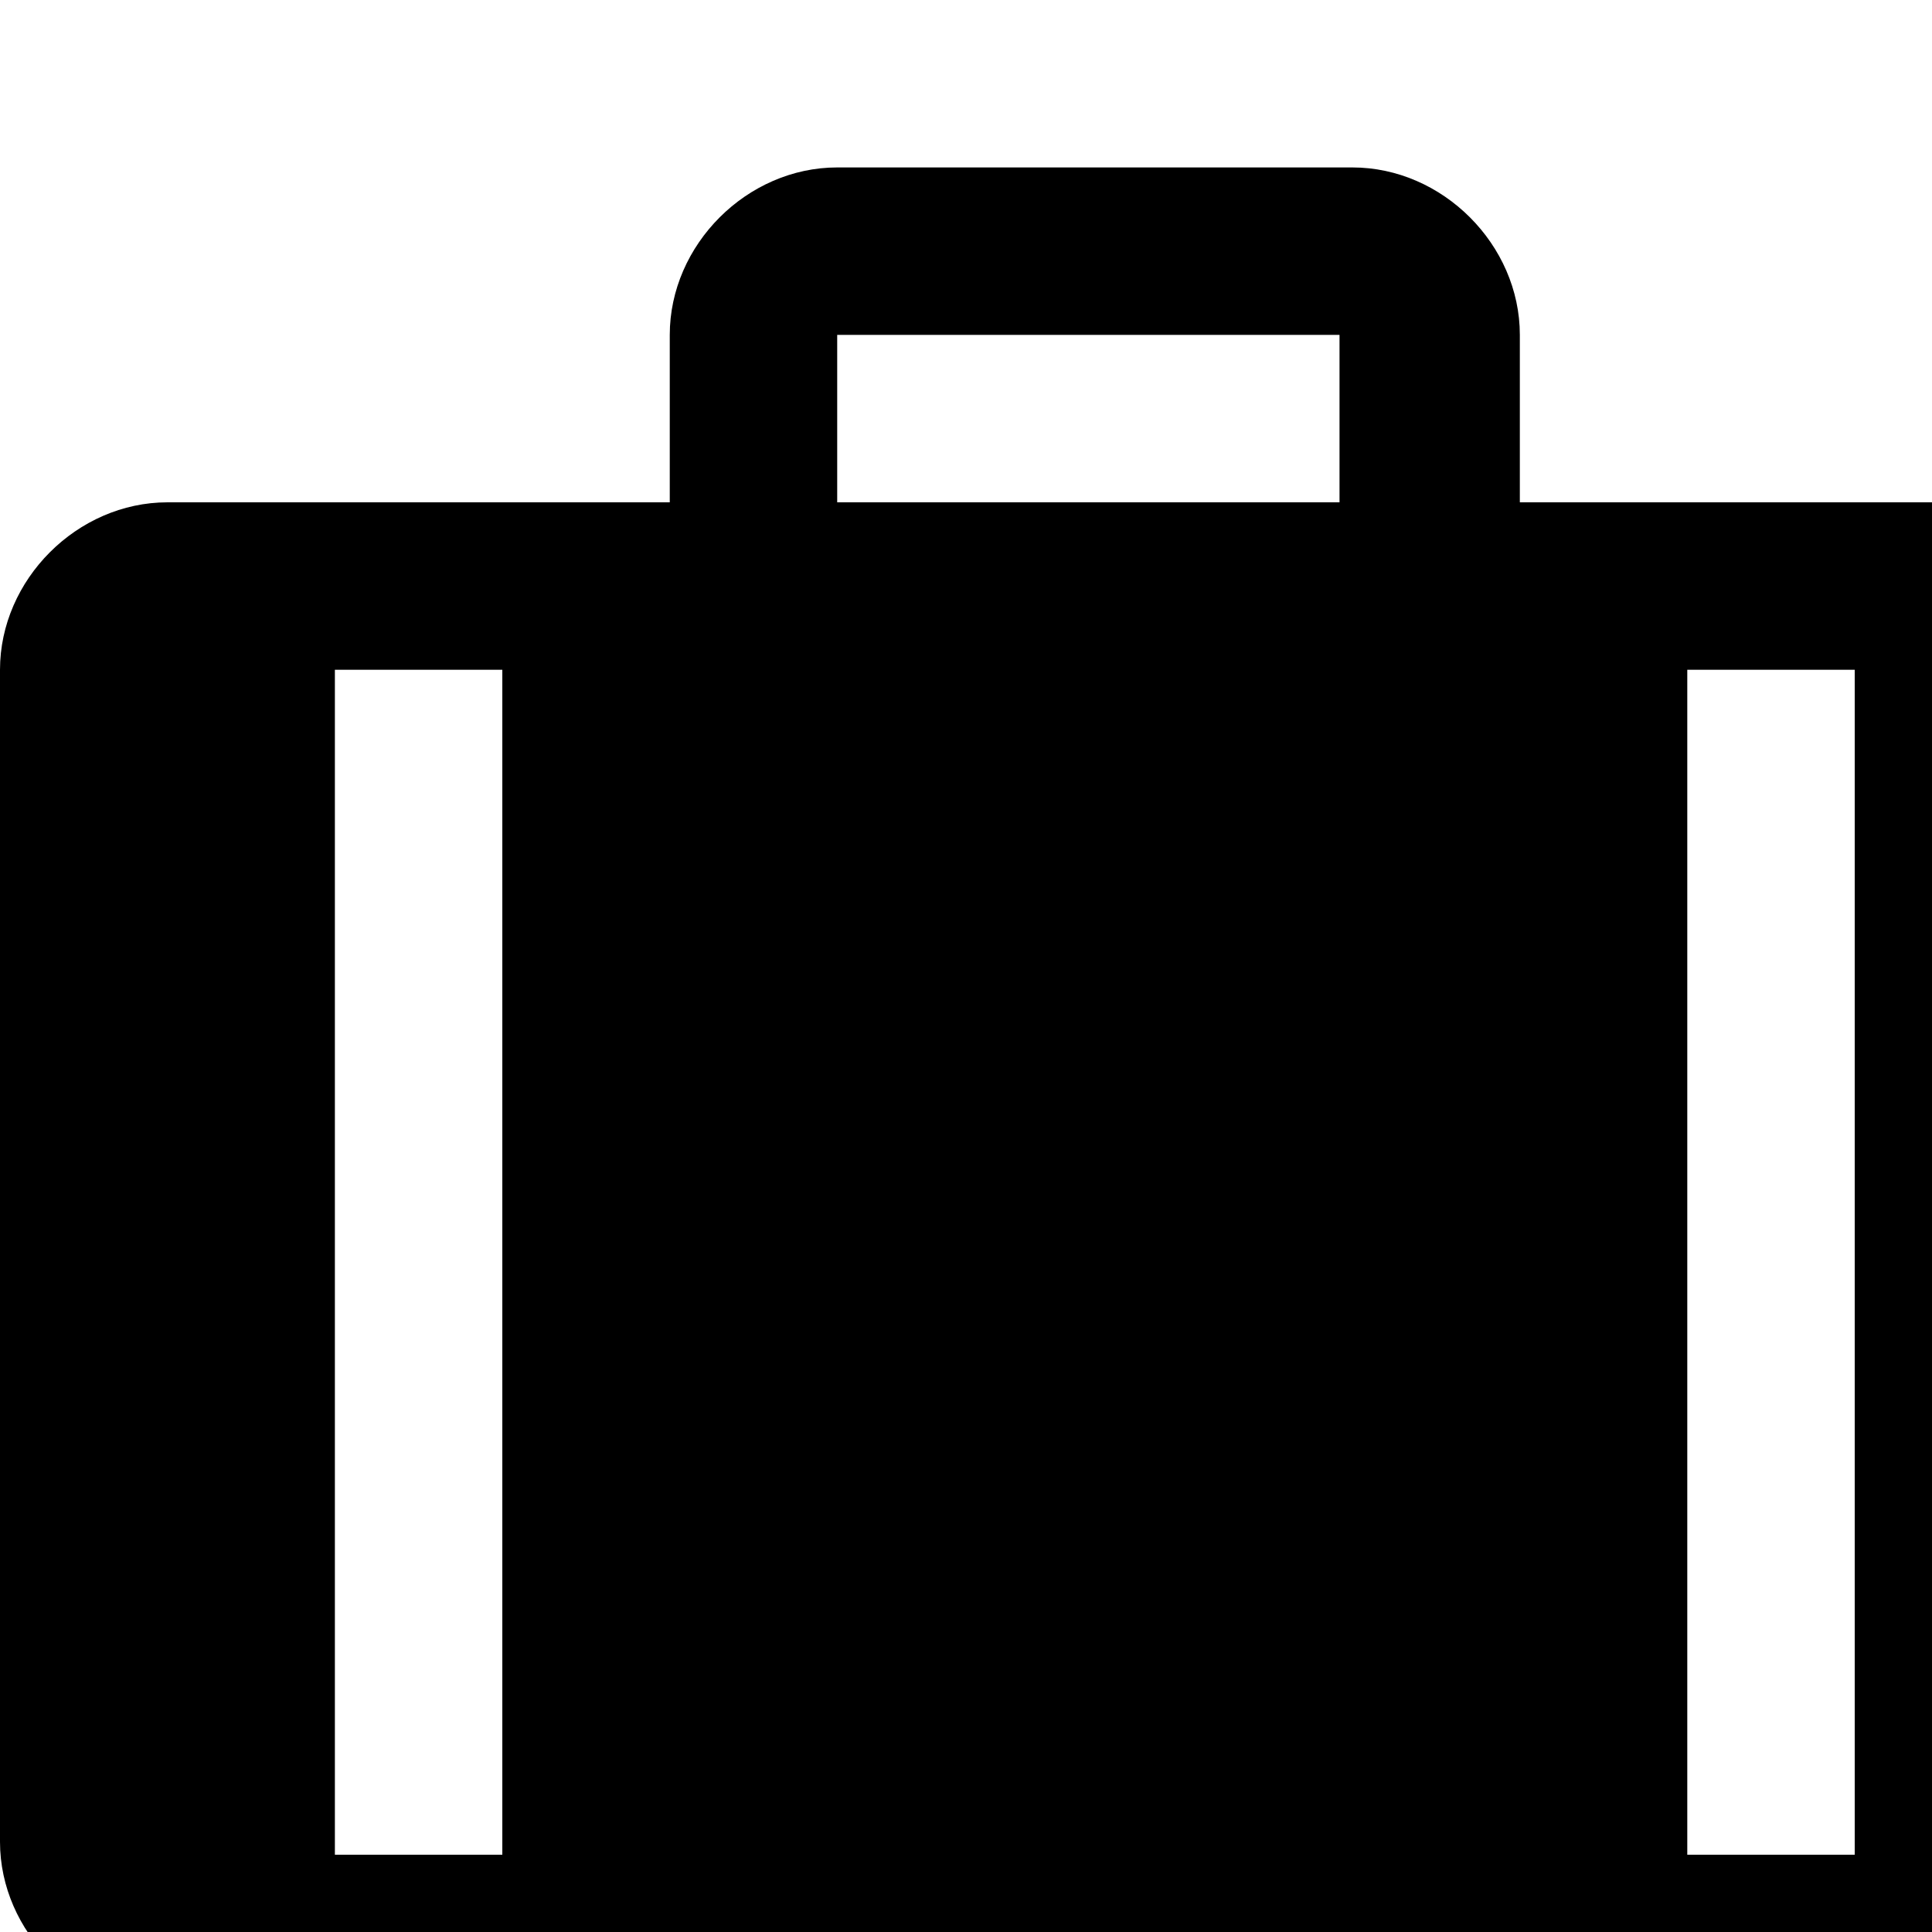
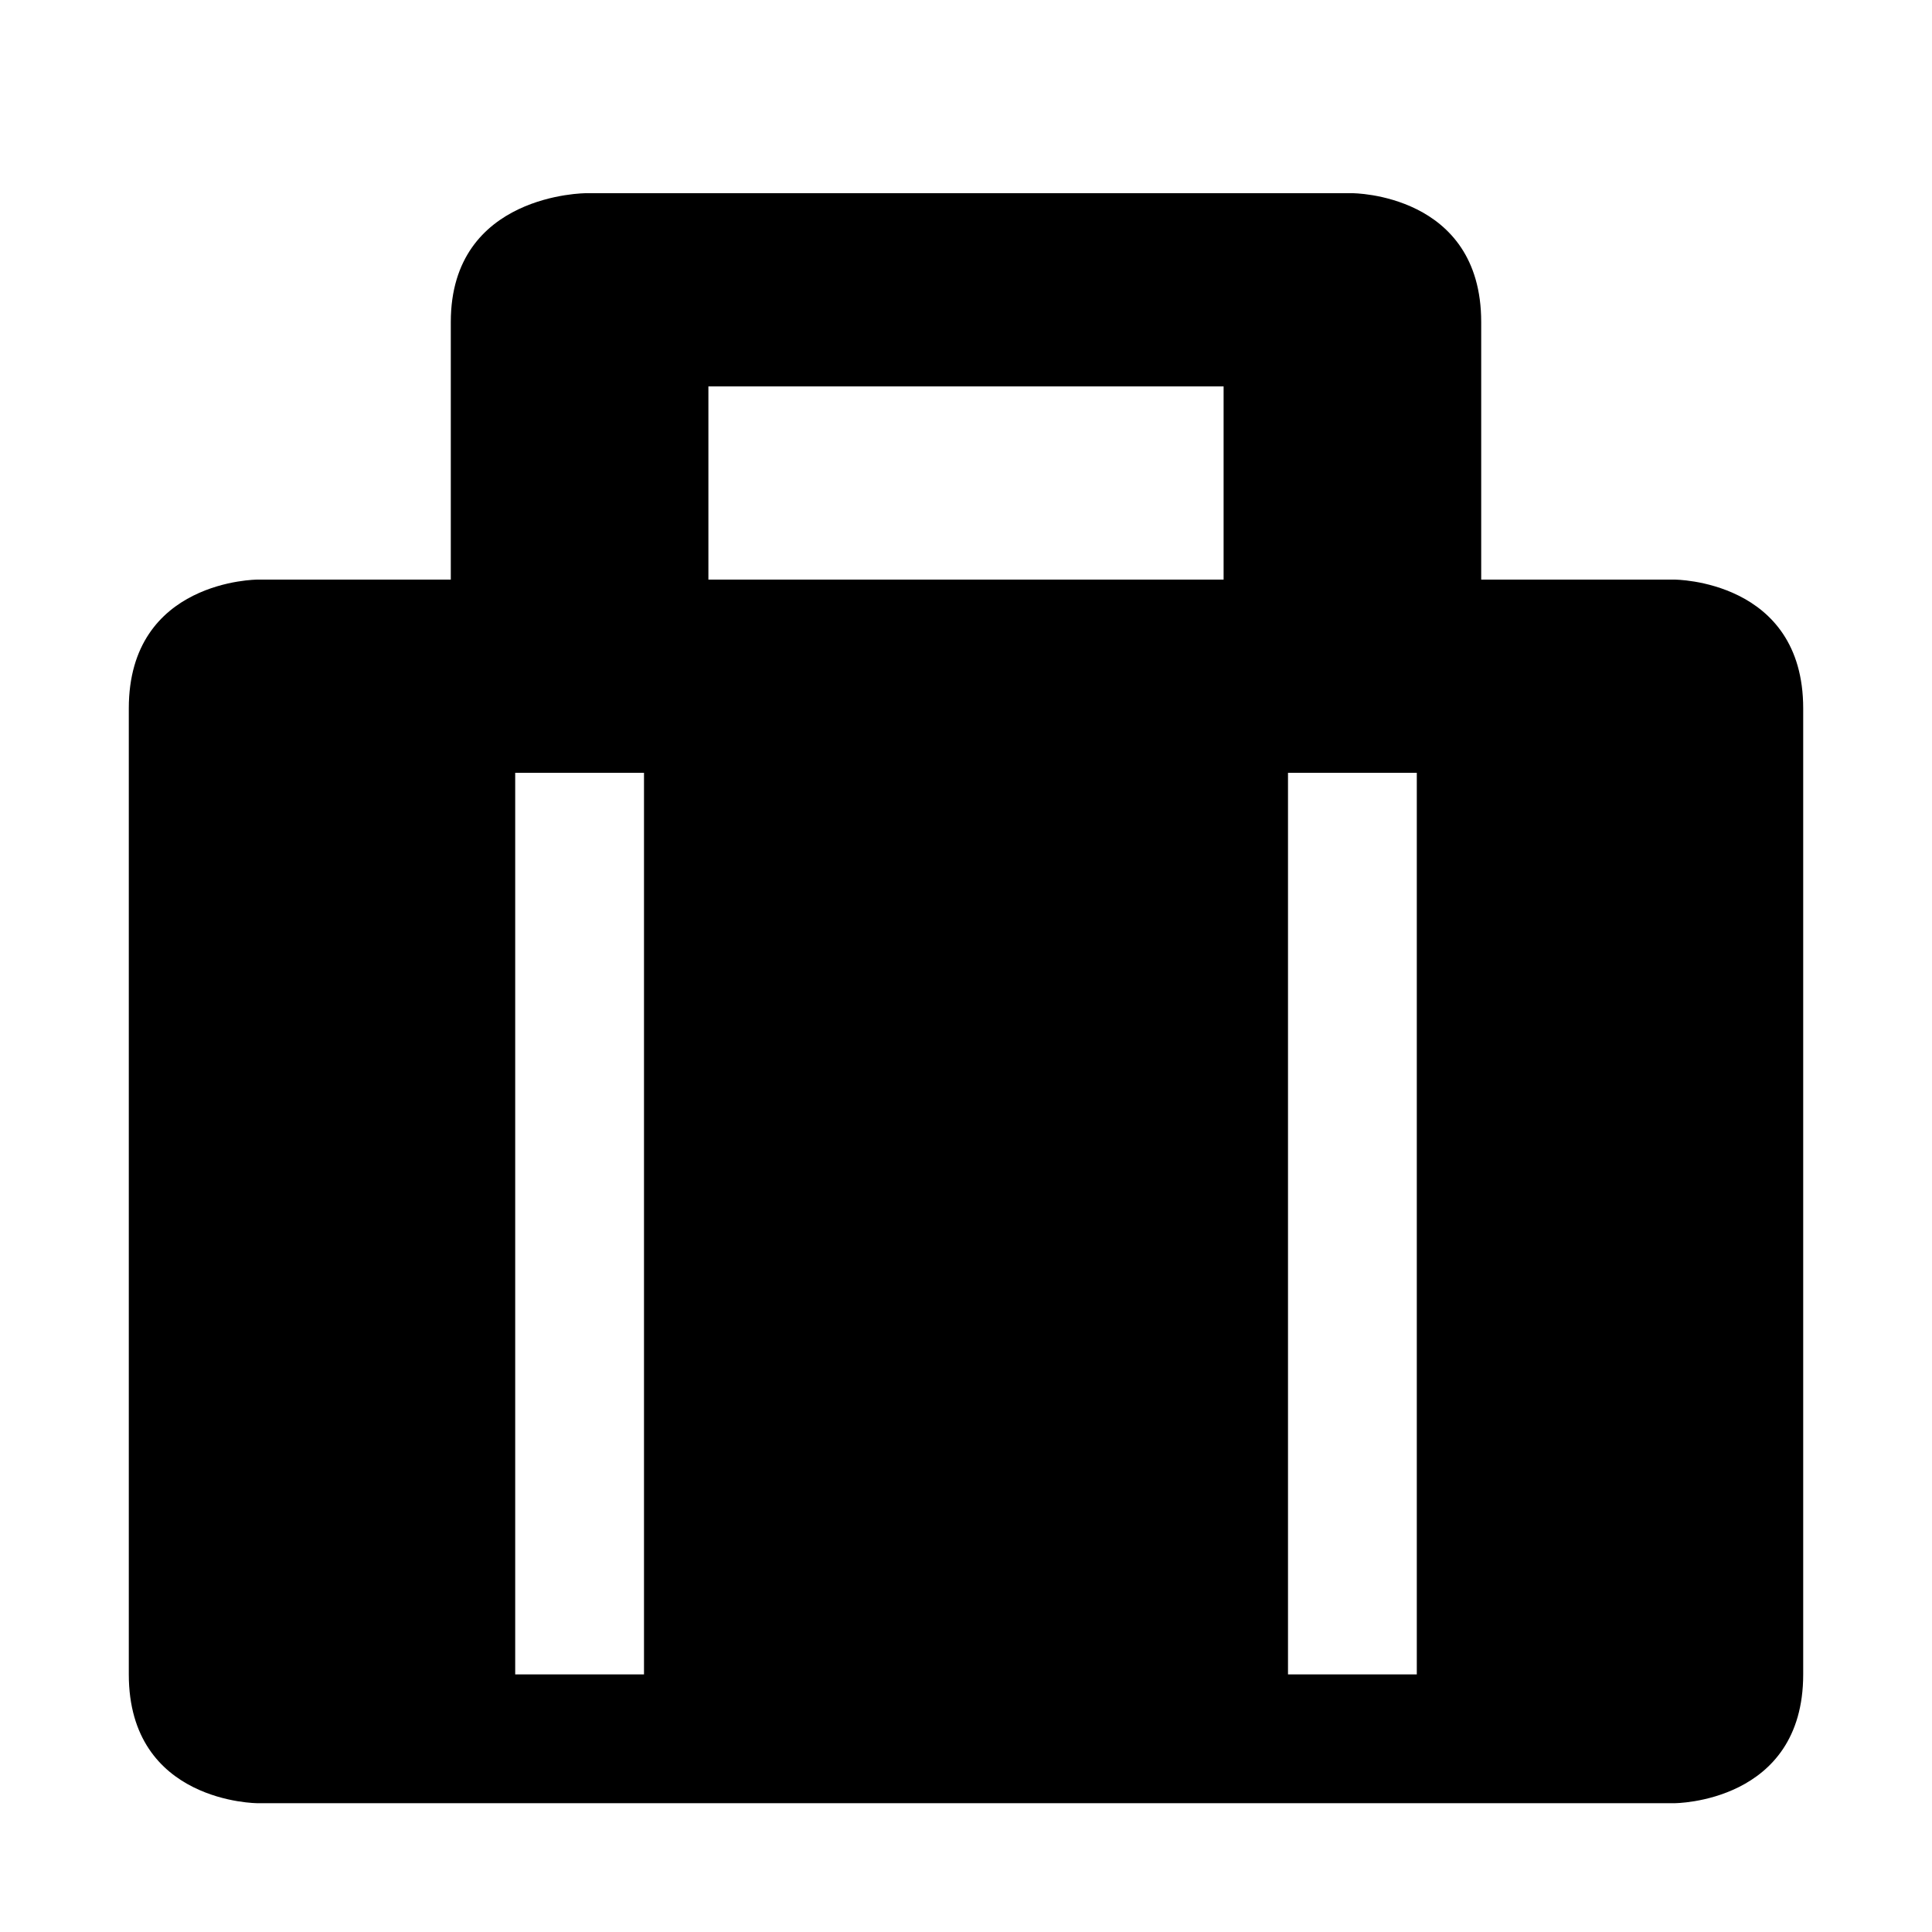
<svg xmlns="http://www.w3.org/2000/svg" version="1.1" id="svg4619" x="0px" y="0px" viewBox="0 0 15 15" enable-background="new 0 0 15 15" xml:space="preserve">
-   <path style="fill:#000000;fill-opacity:1" id="path17" d="M15.7,3.9h-3.9V2.6c0-0.7-0.6-1.3-1.3-1.3H6.5c-0.7,0-1.3,0.6-1.3,1.3v1.3  H1.3C0.6,3.9,0,4.5,0,5.2v9.1c0,0.7,0.6,1.3,1.3,1.3h14.4c0.7,0,1.3-0.6,1.3-1.3V5.2C17,4.5,16.4,3.9,15.7,3.9z M6.5,2.6h3.9v1.3  H6.5V2.6z M3.9,14.4H2.6V5.2h1.3V14.4z M14.4,14.4h-1.3V5.2h1.3V14.4z" />
+   <defs id="defs6" />
+   <path style="fill:#000000;fill-opacity:1" id="path17" d="m 11.5,4.5 0,-2 c 0,-1 -1,-1 -1,-1 l -5.95,0 c 0,0 -1.05,0 -1.05,1 l 0,2 -1.5,0 c 0,0 -1,0 -1,1 L 1,13 c 0,1 1,1 1,1 l 11,0 c 0,0 1,0 1,-1 l 0,-7.5 c 0,-1 -1,-1 -1,-1 z m -6,-1.5 4,0 0,1.5 -4,0 z M 4,6 5,6 5,13 4,13 m 6,0 0,-7 1,0 0,7 z" />
</svg>
